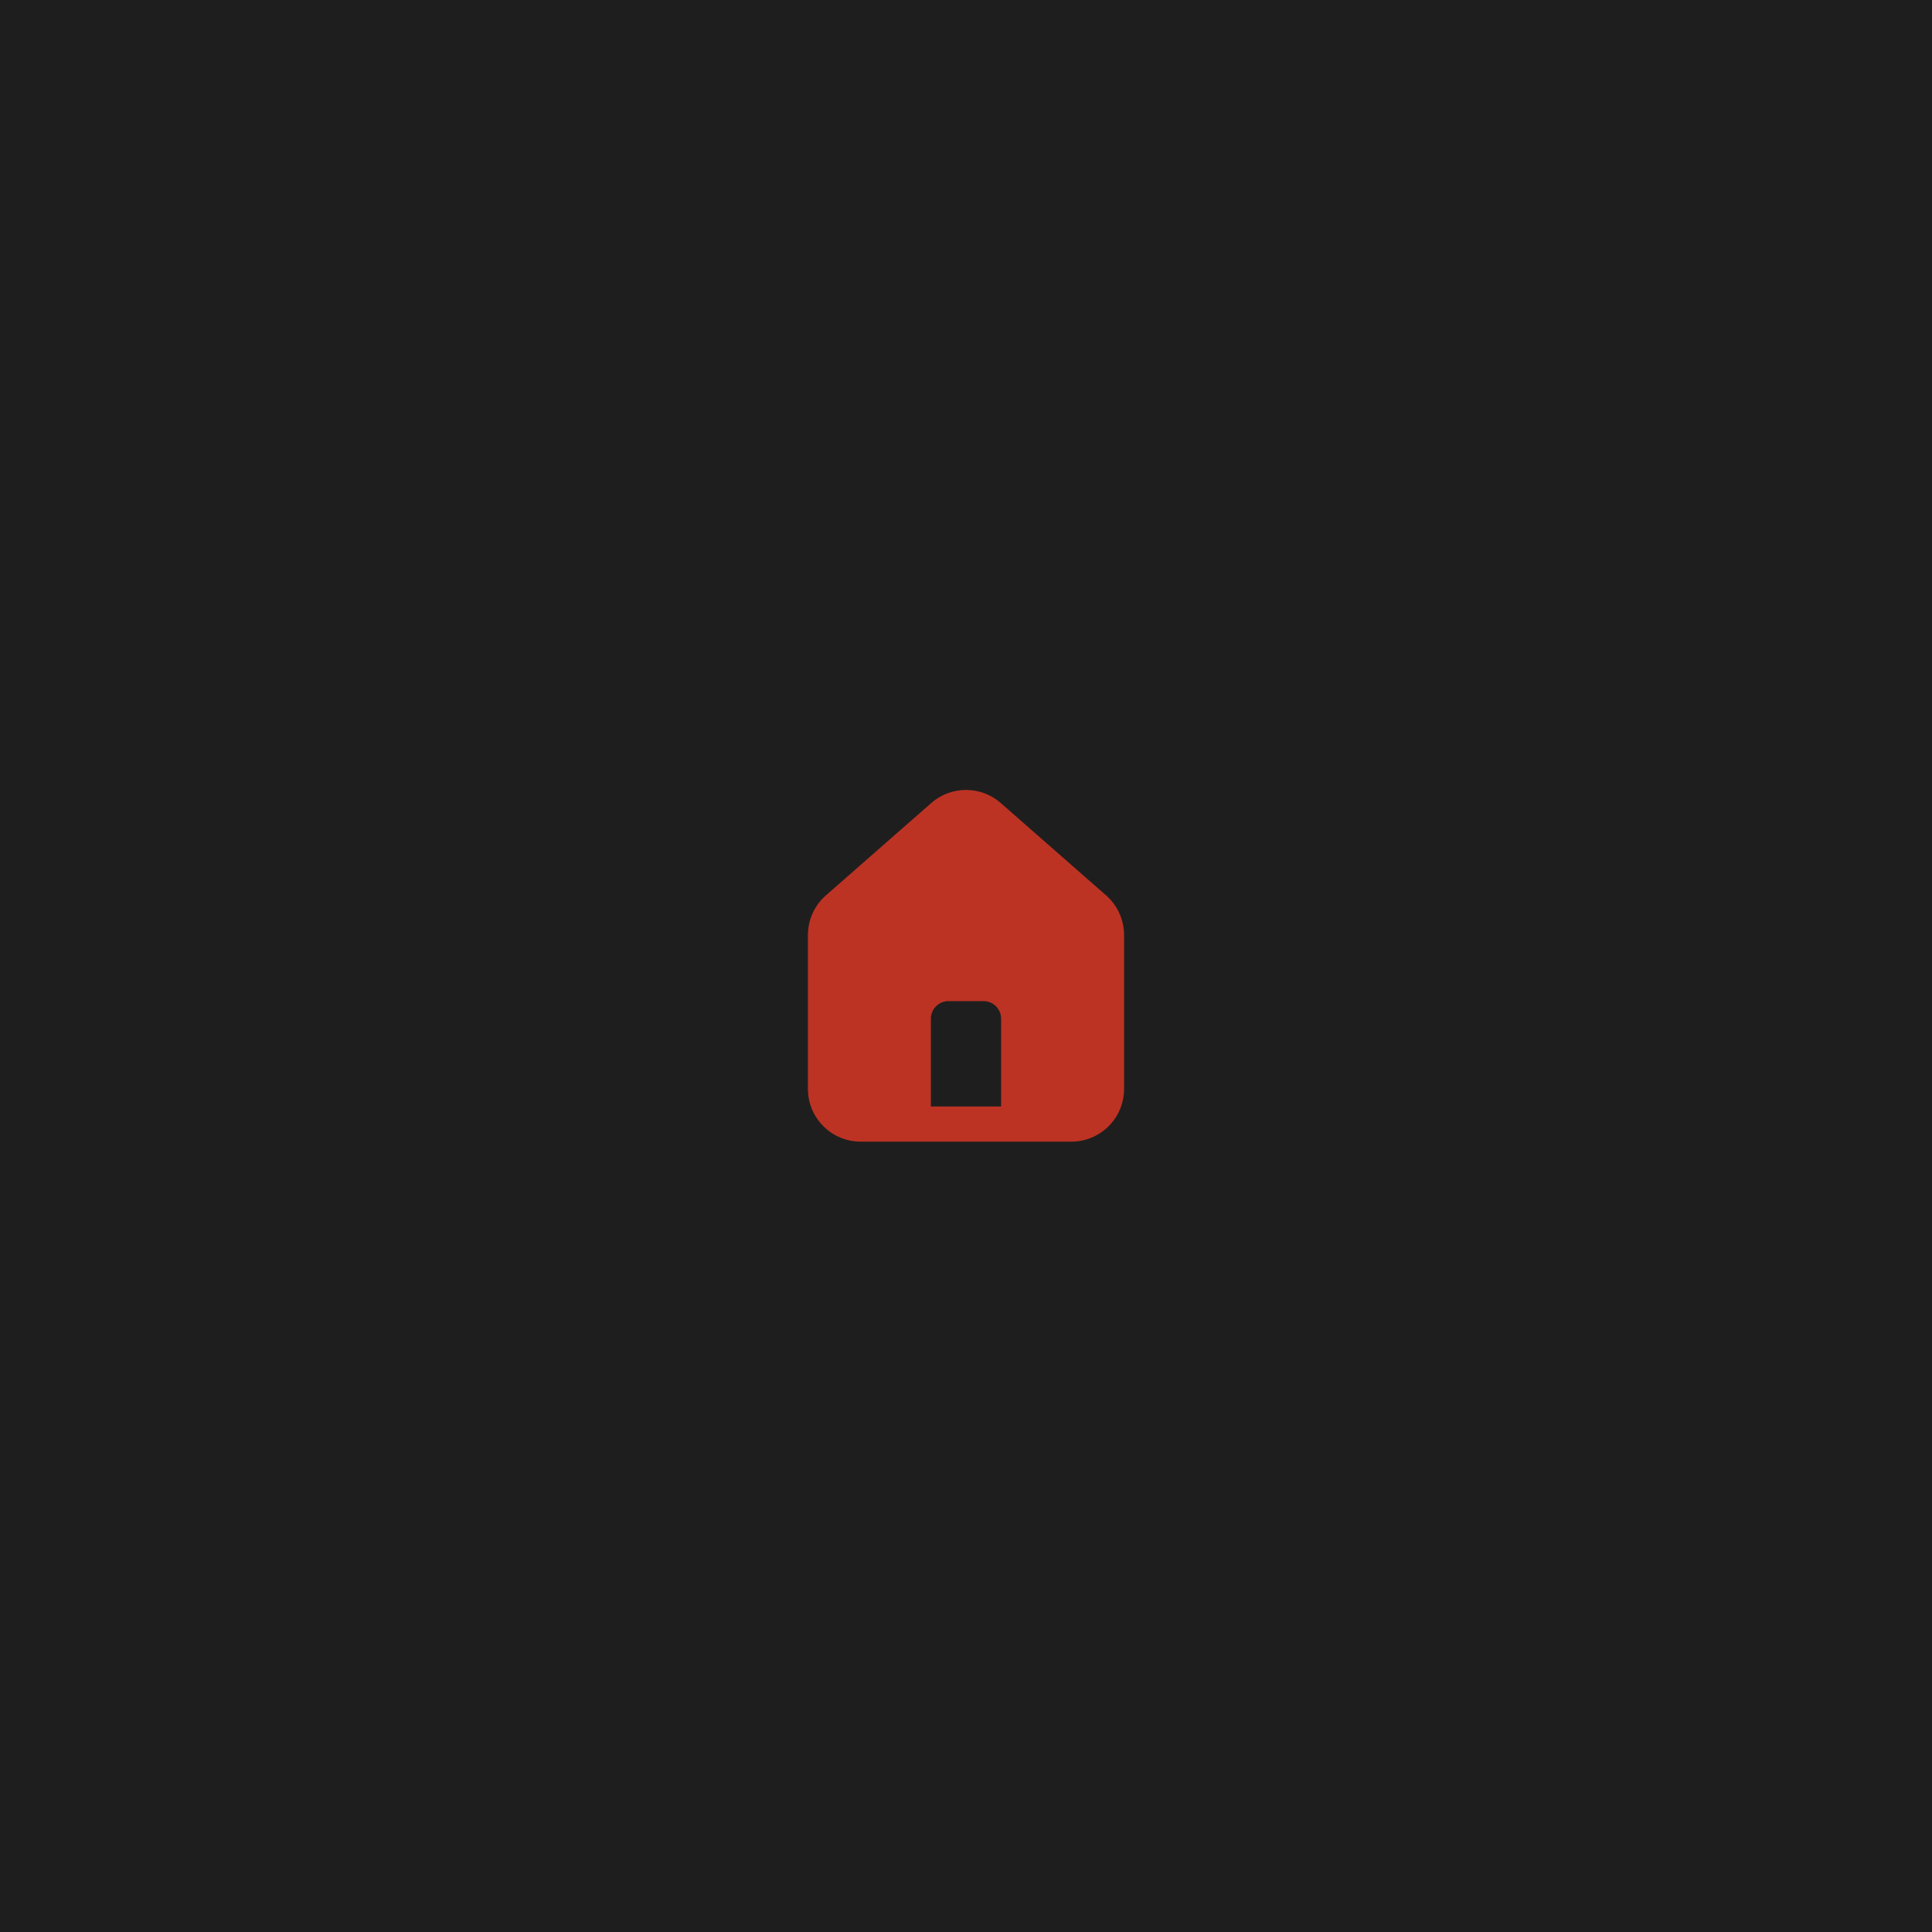
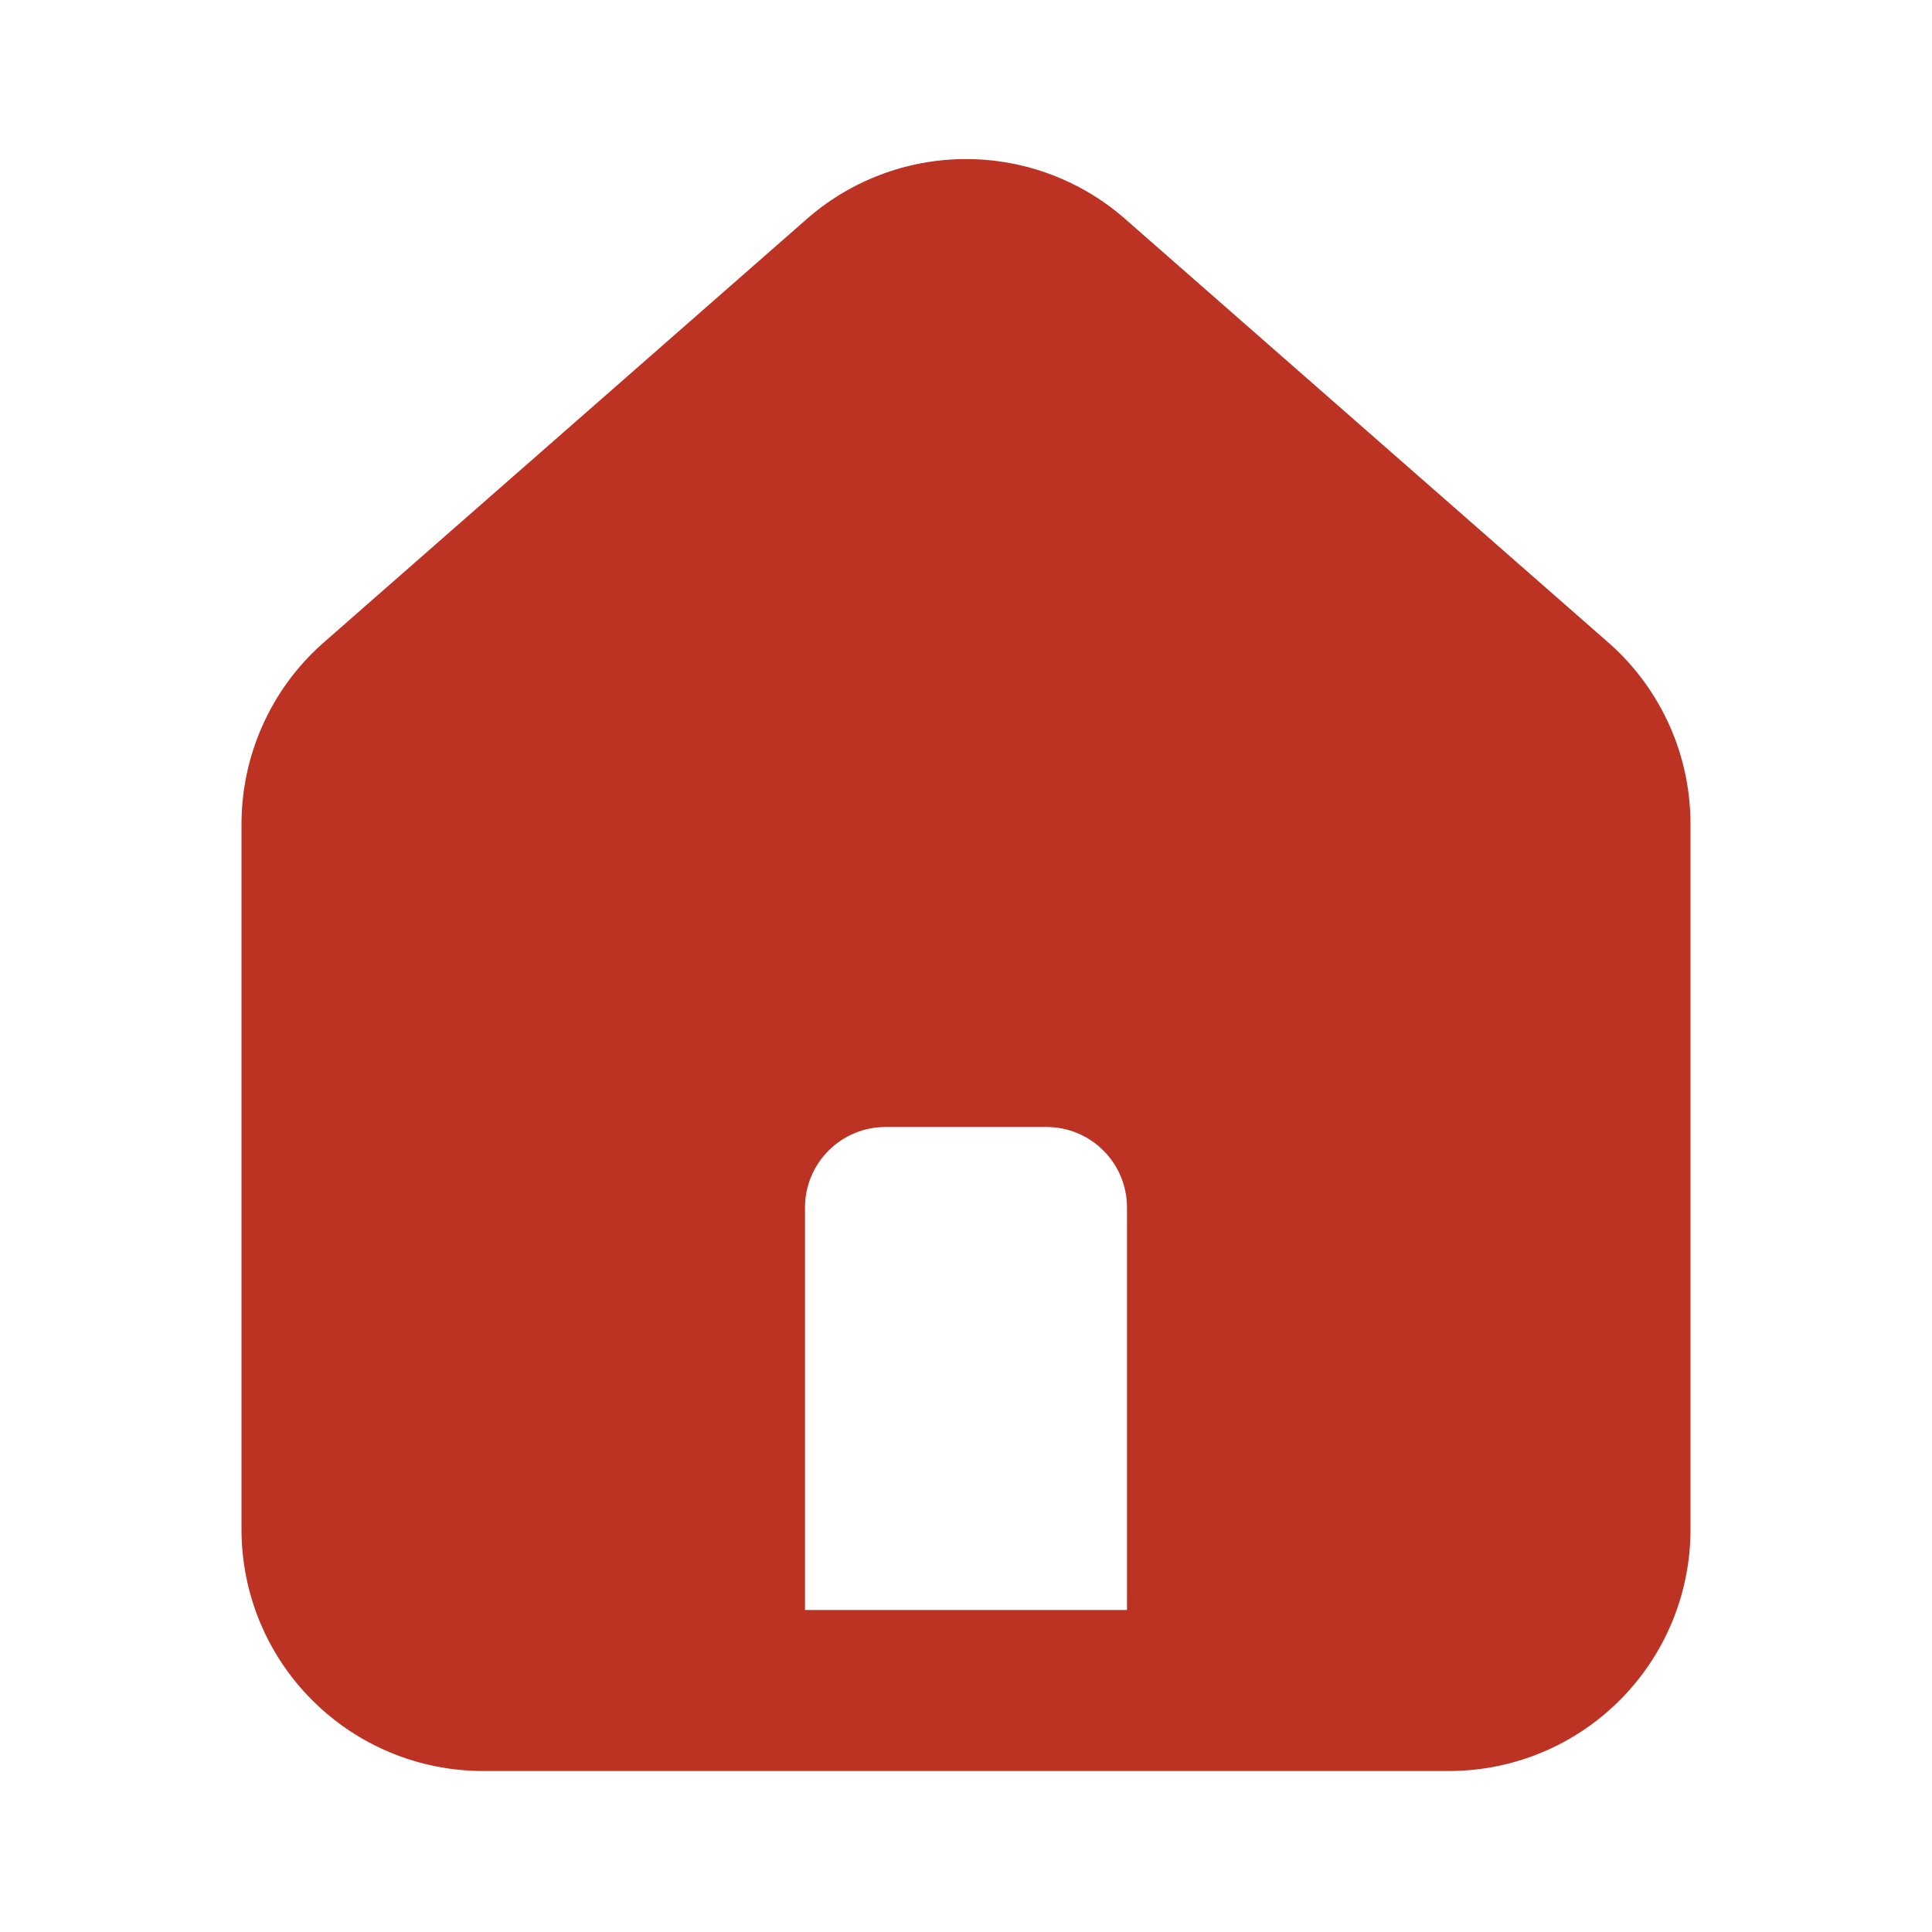
- <svg xmlns="http://www.w3.org/2000/svg" viewBox="0 0 110 110" width="110" height="110" fill="none" customFrame="#000000">
-   <defs>
-     <clipPath id="clipPath_1">
-       <rect width="24" height="24" x="43" y="43" fill="rgb(255,255,255)" />
-     </clipPath>
-   </defs>
-   <rect id="home" width="110" height="110" x="0" y="0" fill="rgb(31,30,30)" />
-   <g id="u:home-alt" clip-path="url(#clipPath_1)" customFrame="url(#clipPath_1)">
-     <rect id="u:home-alt" width="24" height="24" x="43" y="43" />
-     <path id="Vector" d="M63 51L57 45.74C56.45 45.248 55.738 44.976 55 44.976C54.262 44.976 53.55 45.248 53 45.74L47 51C46.682 51.284 46.429 51.633 46.256 52.022C46.084 52.412 45.997 52.834 46 53.26L46 62C46 62.796 46.316 63.559 46.879 64.121C47.441 64.684 48.204 65 49 65L61 65C61.796 65 62.559 64.684 63.121 64.121C63.684 63.559 64 62.796 64 62L64 53.25C64.002 52.826 63.914 52.406 63.741 52.018C63.569 51.63 63.316 51.283 63 51ZM57 63L53 63L53 58C53 57.735 53.105 57.48 53.293 57.293C53.48 57.105 53.735 57 54 57L56 57C56.265 57 56.52 57.105 56.707 57.293C56.895 57.48 57 57.735 57 58L57 63Z" fill="rgb(188.062,51.332,36.045)" fill-rule="evenodd" />
-   </g>
+ <svg xmlns="http://www.w3.org/2000/svg" viewBox="0 0 24 24" width="24" height="24" fill="none">
+   <rect id="u:home-alt" width="24" height="24" x="0" y="0" />
+   <path id="Vector" d="M20 8L14 2.74C13.45 2.248 12.738 1.976 12 1.976C11.262 1.976 10.55 2.248 10 2.74L4 8C3.682 8.284 3.429 8.633 3.257 9.022C3.084 9.412 2.997 9.834 3 10.26L3 19C3 19.796 3.316 20.559 3.879 21.121C4.441 21.684 5.204 22 6 22L18 22C18.796 22 19.559 21.684 20.121 21.121C20.684 20.559 21 19.796 21 19L21 10.25C21.002 9.826 20.914 9.406 20.742 9.018C20.569 8.63 20.317 8.283 20 8ZM14 20L10 20L10 15C10 14.735 10.105 14.48 10.293 14.293C10.48 14.105 10.735 14 11 14L13 14C13.265 14 13.52 14.105 13.707 14.293C13.895 14.48 14 14.735 14 15L14 20Z" fill="rgb(188.062,51.332,36.045)" fill-rule="evenodd" />
</svg>
